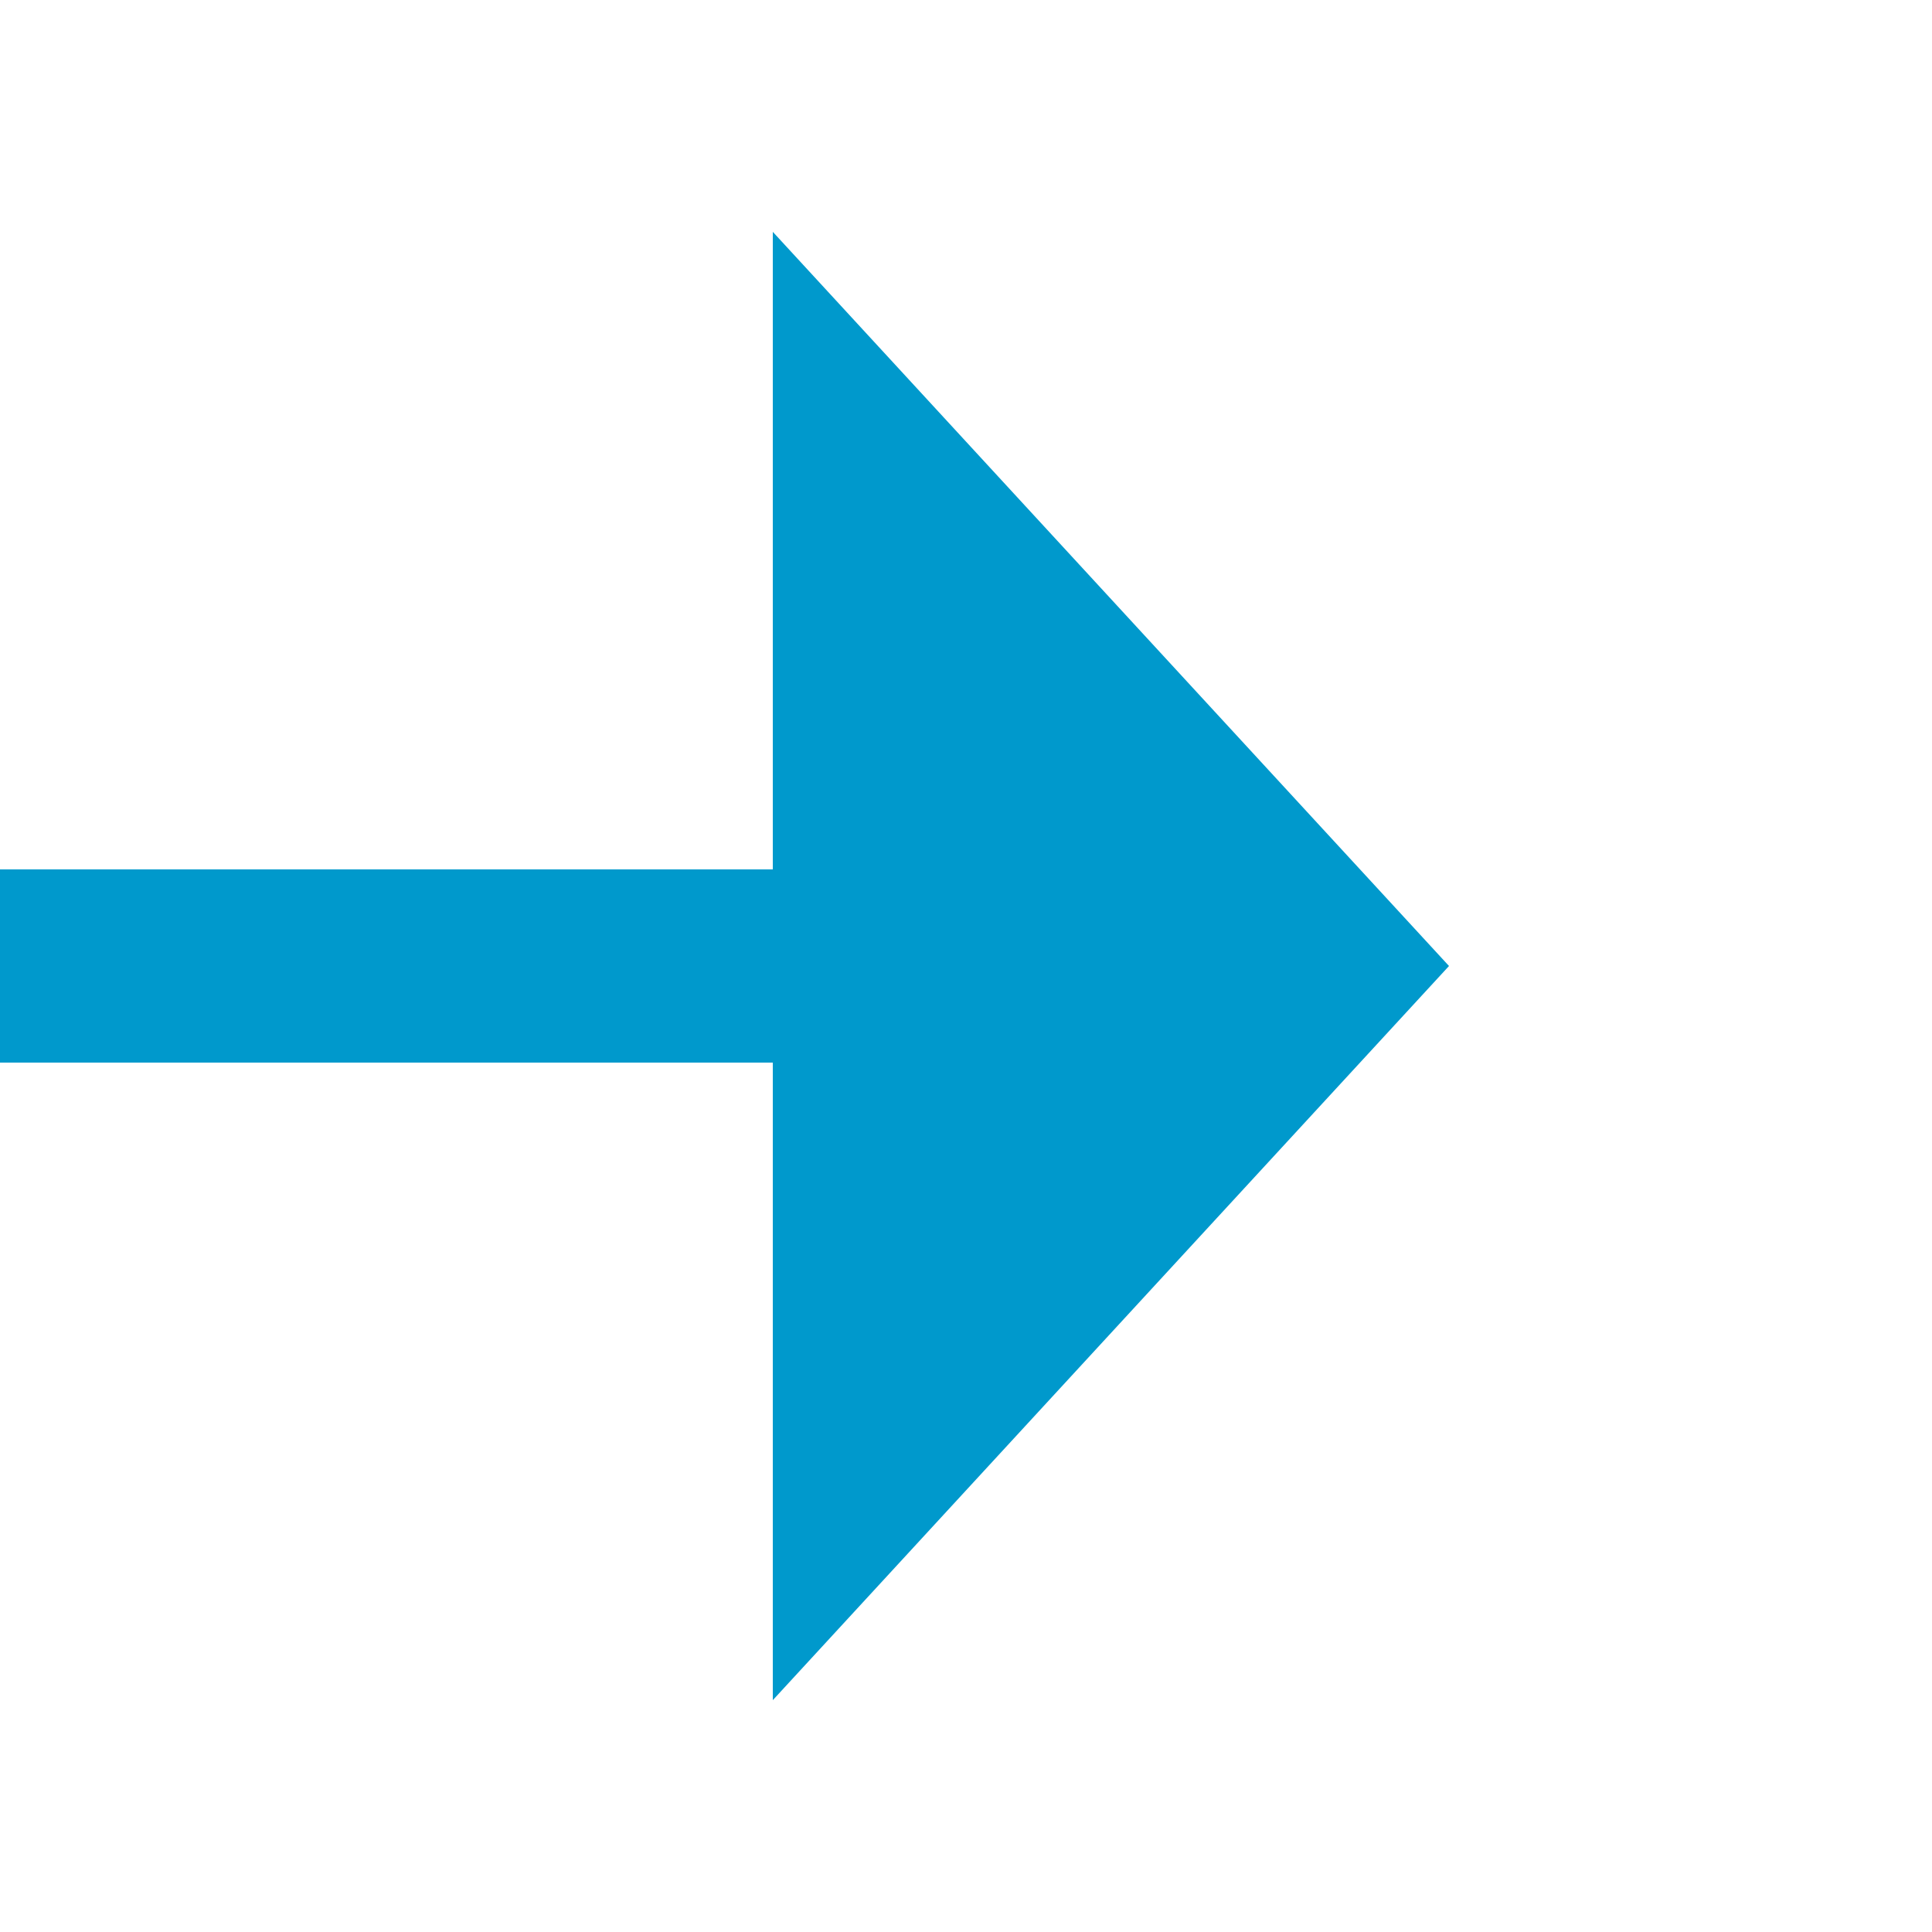
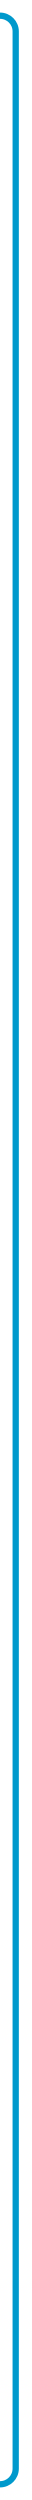
- <svg xmlns="http://www.w3.org/2000/svg" version="1.1" width="20px" height="20px" preserveAspectRatio="xMinYMid meet" viewBox="1324 4381 20 18">
-   <path d="M 1304 4390  L 1333 4390  " stroke-width="2" stroke-dasharray="0" stroke="rgba(0, 153, 204, 1)" fill="none" class="stroke" />
-   <path d="M 1332 4397.6  L 1339 4390  L 1332 4382.4  L 1332 4397.6  Z " fill-rule="nonzero" fill="rgba(0, 153, 204, 1)" stroke="none" class="fill" />
+ <svg xmlns="http://www.w3.org/2000/svg" version="1.1" width="10px" height="796px" preserveAspectRatio="xMidYMin meet" viewBox="1506 3342 8 796">
+   <path d="M 1495 4133  L 1505 4133  A 5 5 0 0 0 1510 4128 L 1510 3352  A 5 5 0 0 0 1505 3347 L 801 3347  A 5 5 0 0 0 796 3352 L 796 3360  " stroke-width="2" stroke-dasharray="0" stroke="rgba(0, 153, 204, 1)" fill="none" class="stroke" />
+   <path d="M 788.4 3359  L 796 3366  L 803.6 3359  L 788.4 3359  Z " fill-rule="nonzero" fill="rgba(0, 153, 204, 1)" stroke="none" class="fill" />
</svg>
